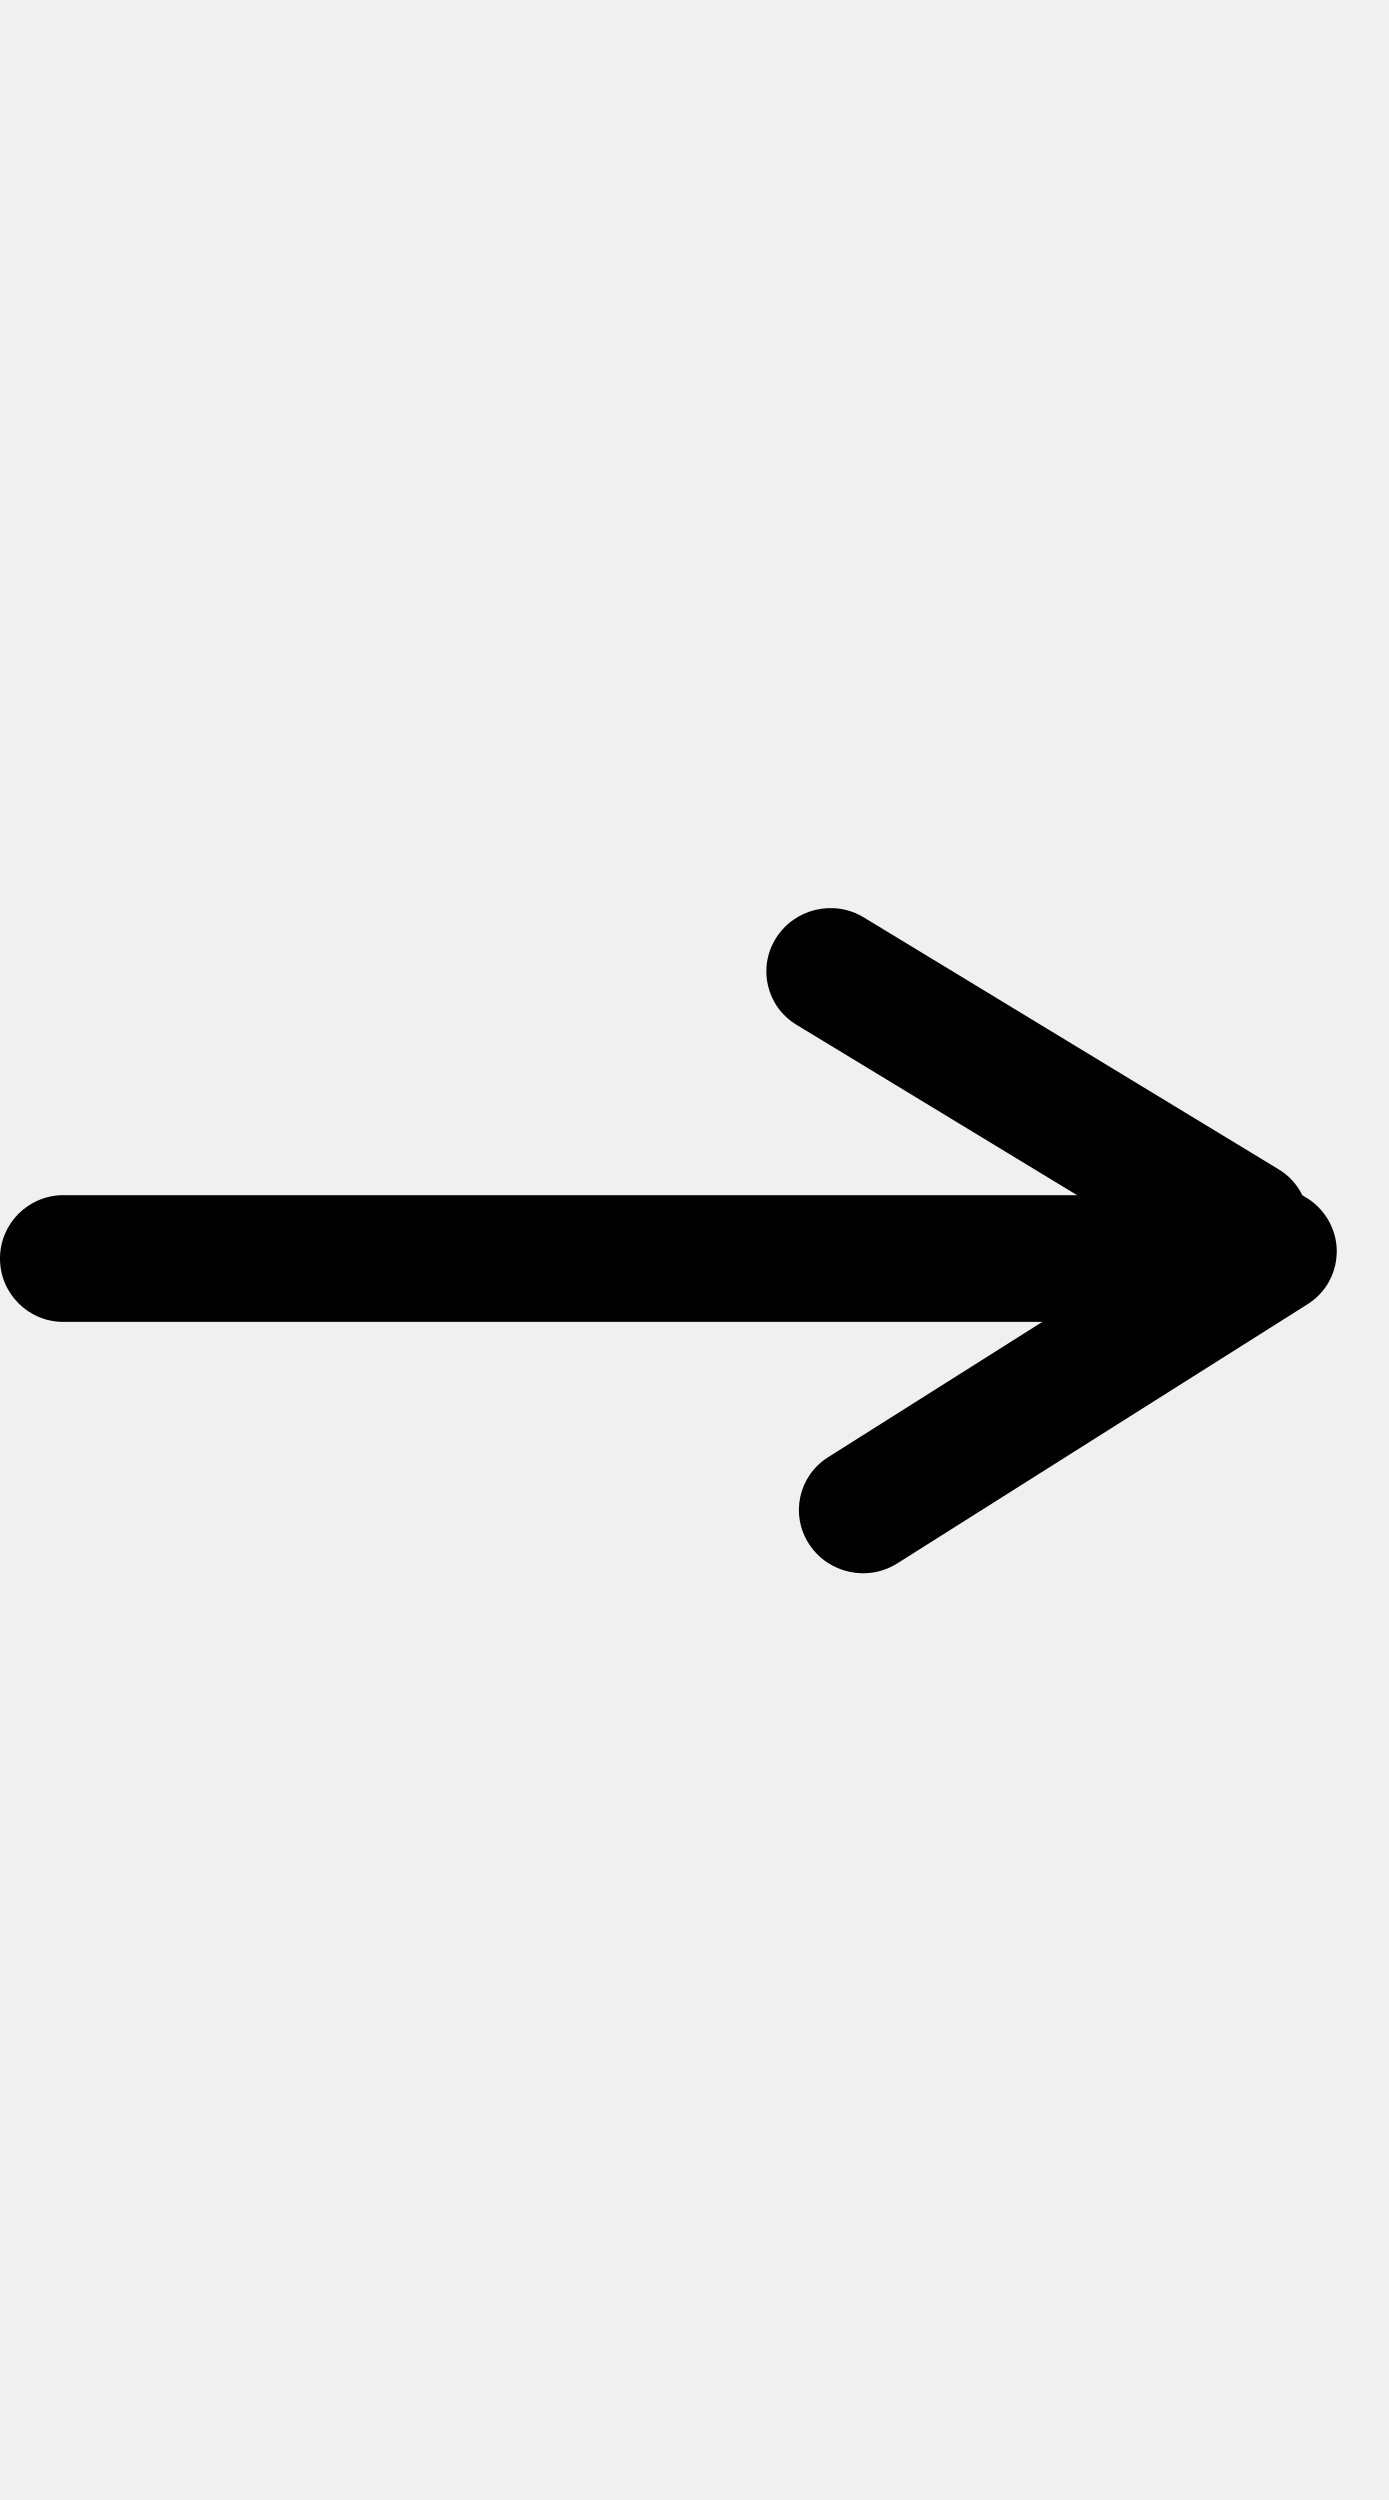
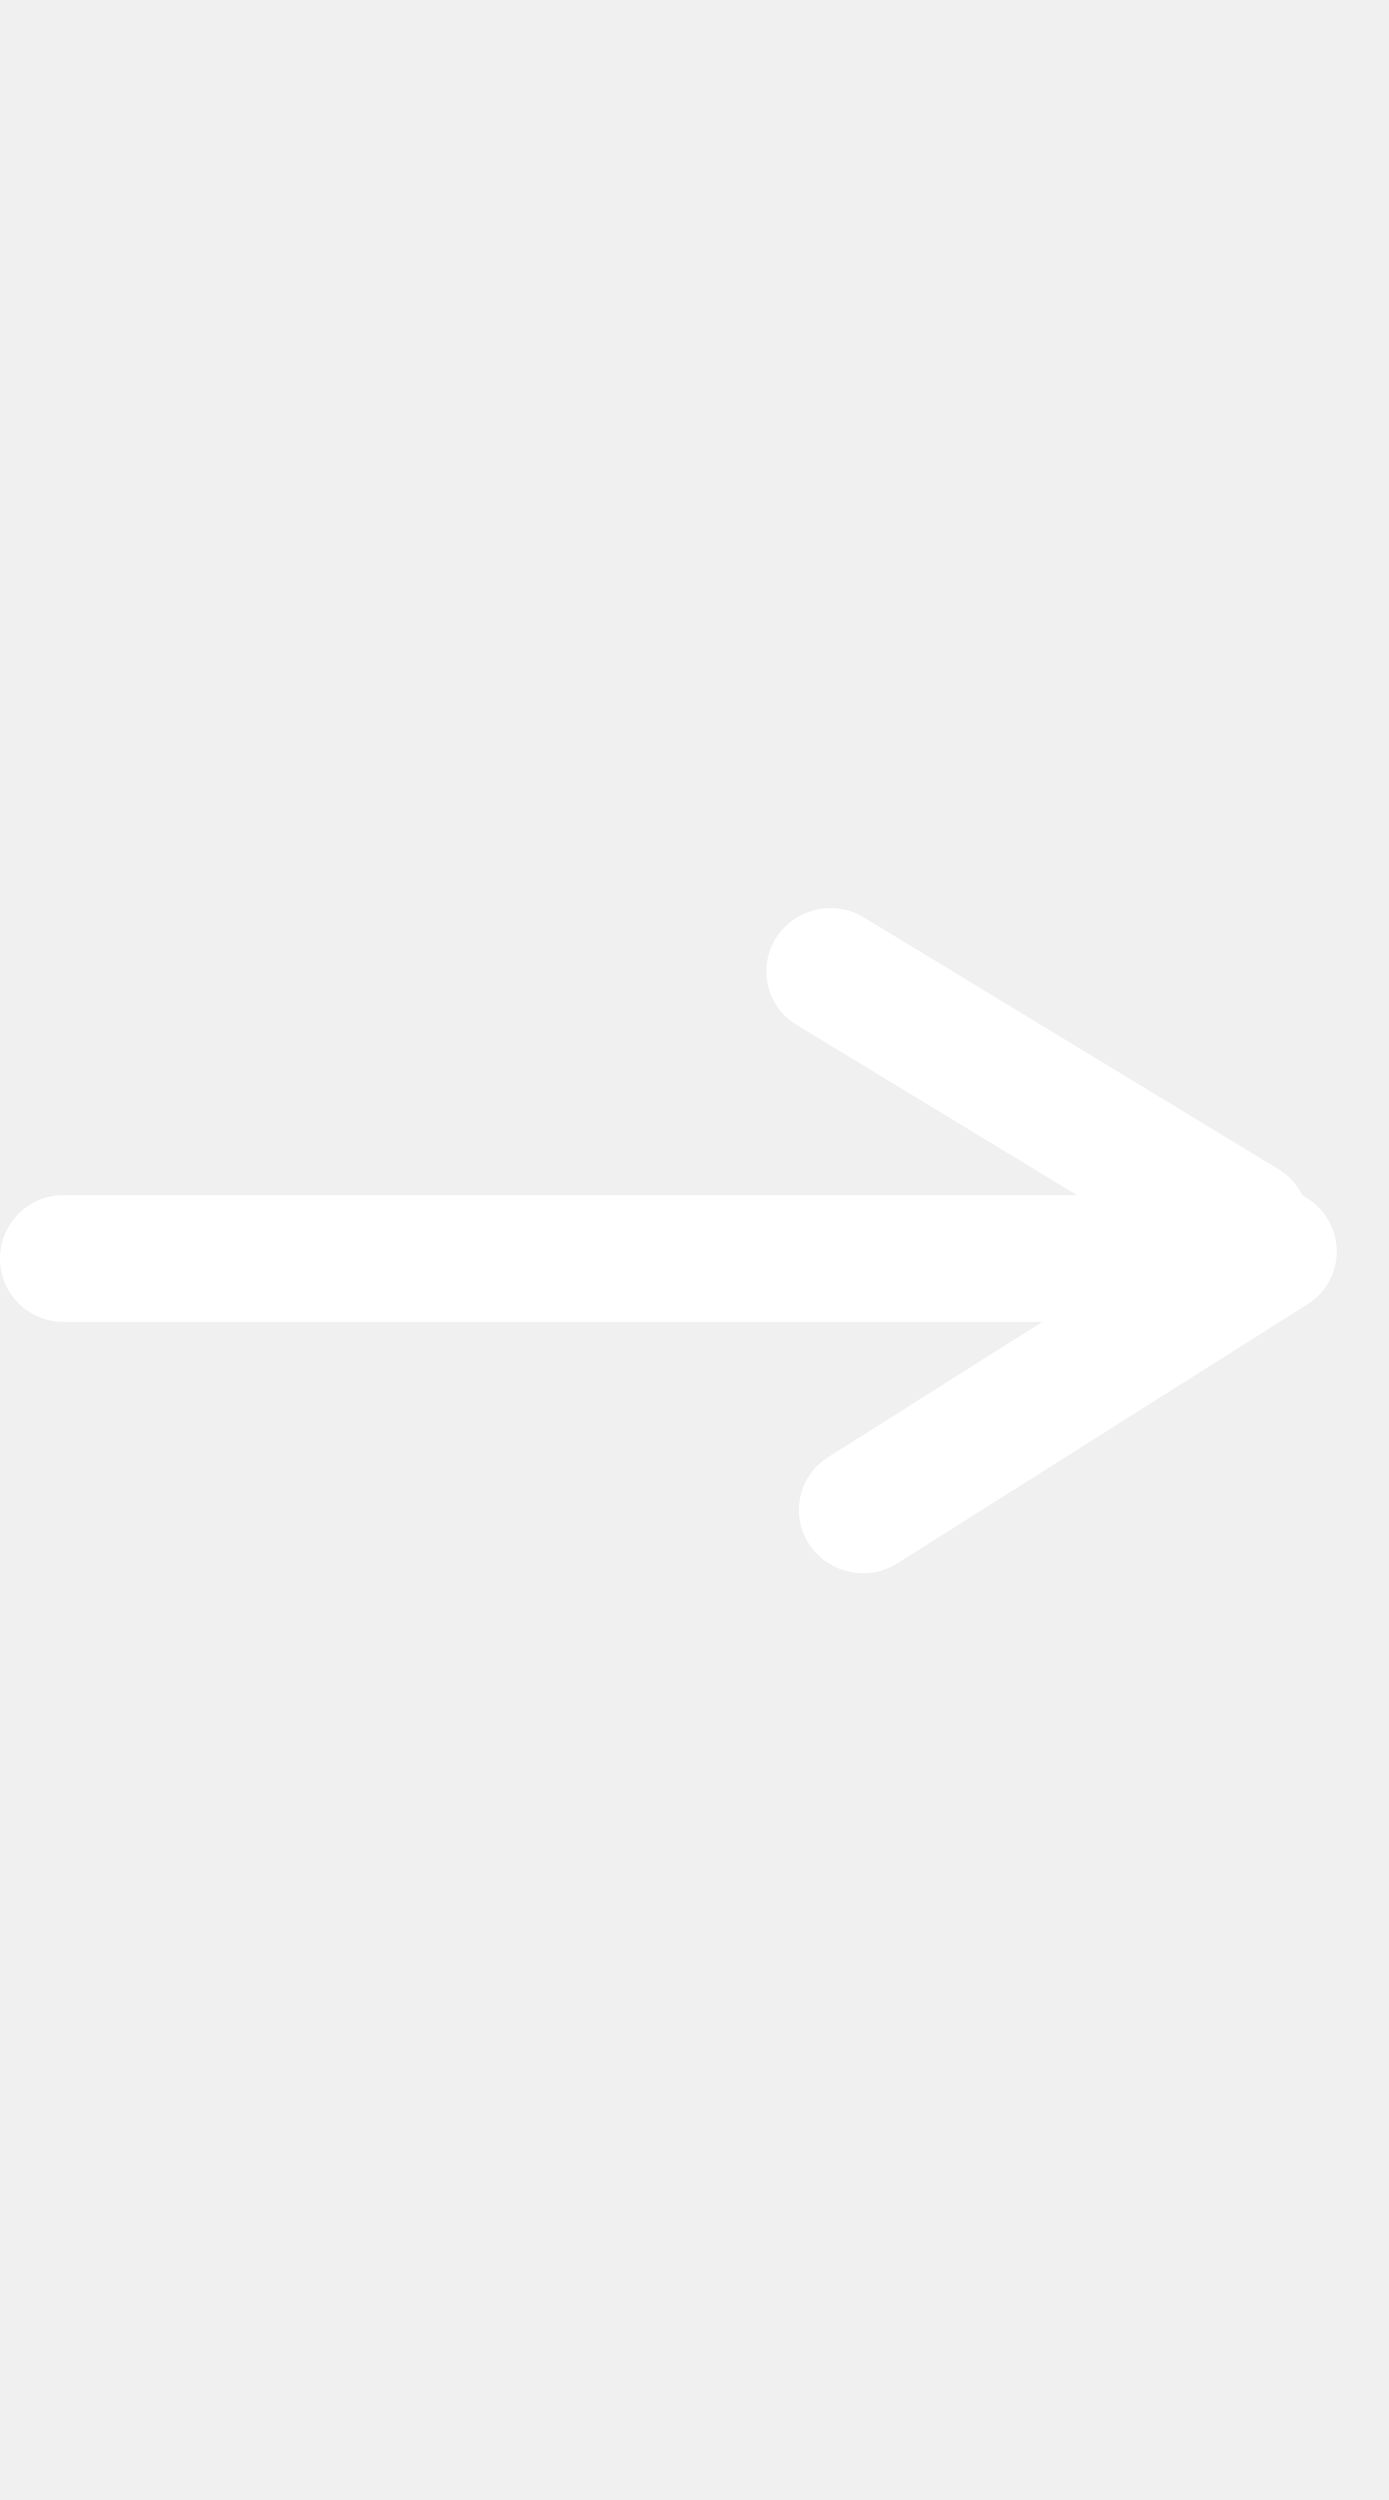
<svg xmlns="http://www.w3.org/2000/svg" width="10" height="18" viewBox="0 0 38 20" fill="none">
-   <rect width="16.745" height="3.467" rx="1.733" transform="matrix(0.85475 0.51904 -0.530983 0.847382 22.1504 0)" fill="black" />
-   <rect width="16.745" height="3.467" rx="1.733" transform="matrix(0.845447 -0.53406 -0.546073 -0.837737 23.084 19.5)" fill="black" />
-   <rect y="8.5" width="35.15" height="3.467" rx="1.733" fill="black" />
+   <rect width="16.745" height="3.467" rx="1.733" transform="matrix(0.85475 0.51904 -0.530983 0.847382 22.1504 0)" fill="white" />
+   <rect width="16.745" height="3.467" rx="1.733" transform="matrix(0.845447 -0.53406 -0.546073 -0.837737 23.084 19.5)" fill="white" />
+   <rect y="8.5" width="35.15" height="3.467" rx="1.733" fill="white" />
</svg>
